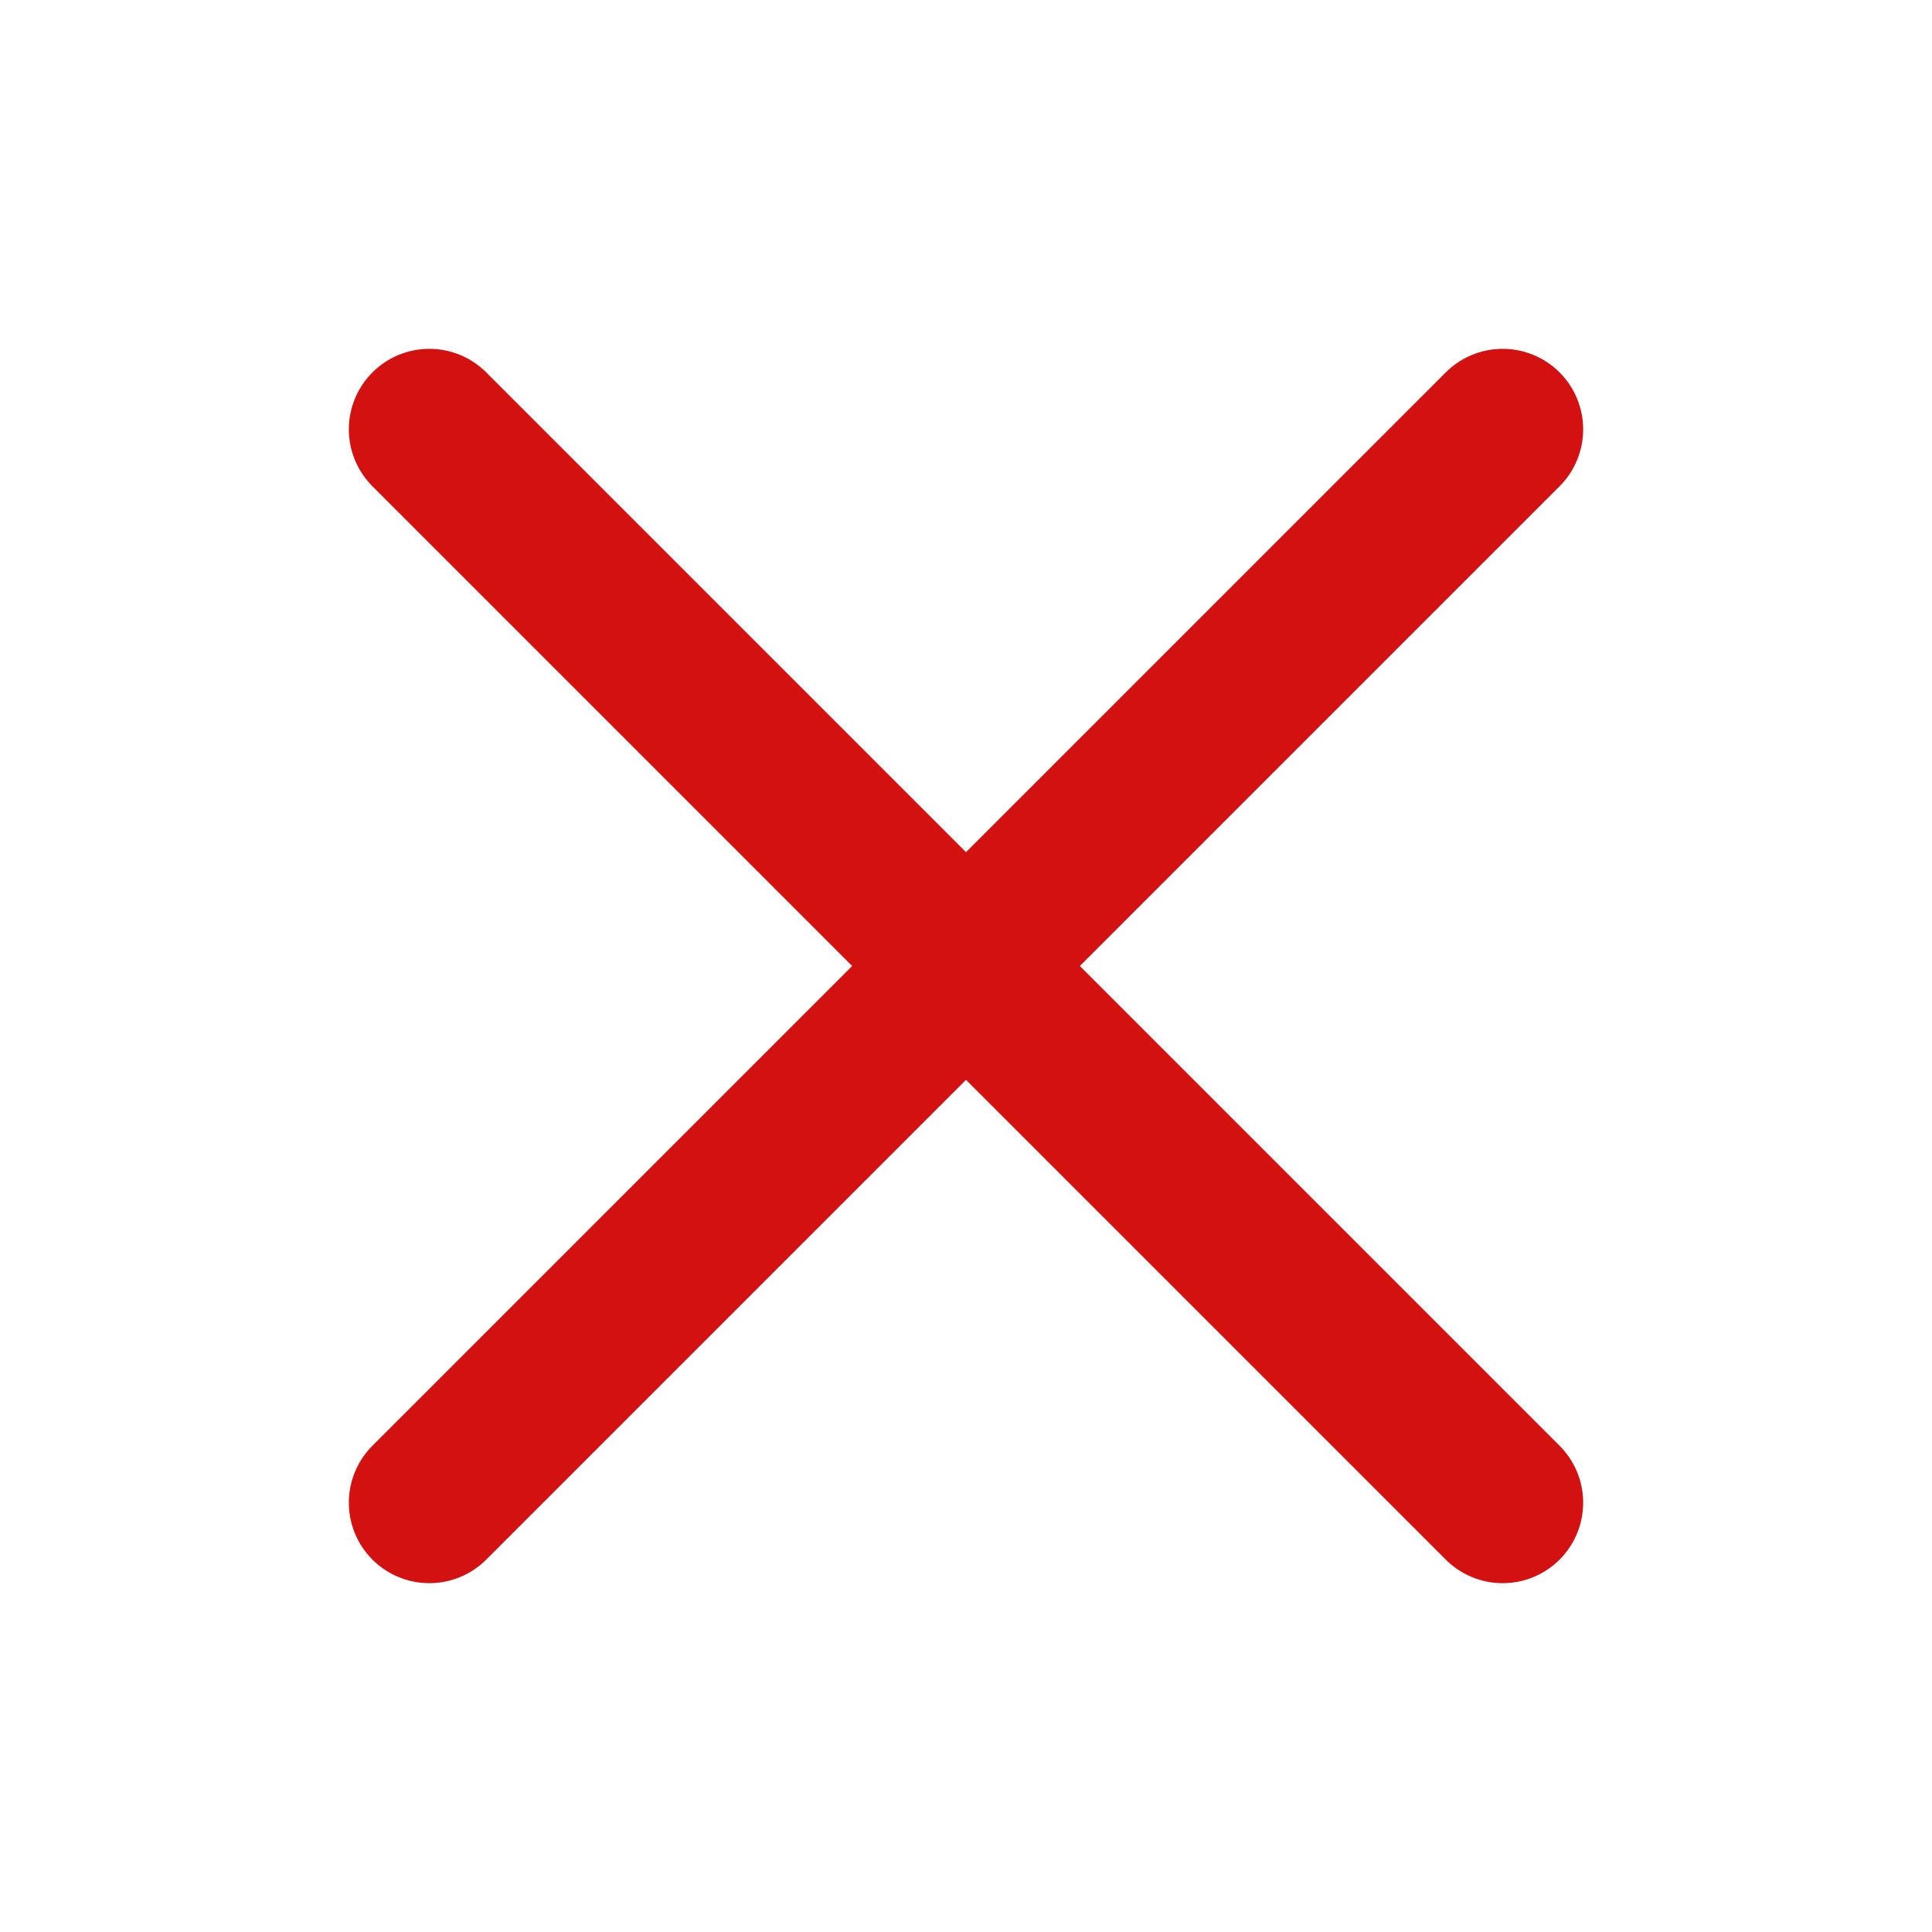
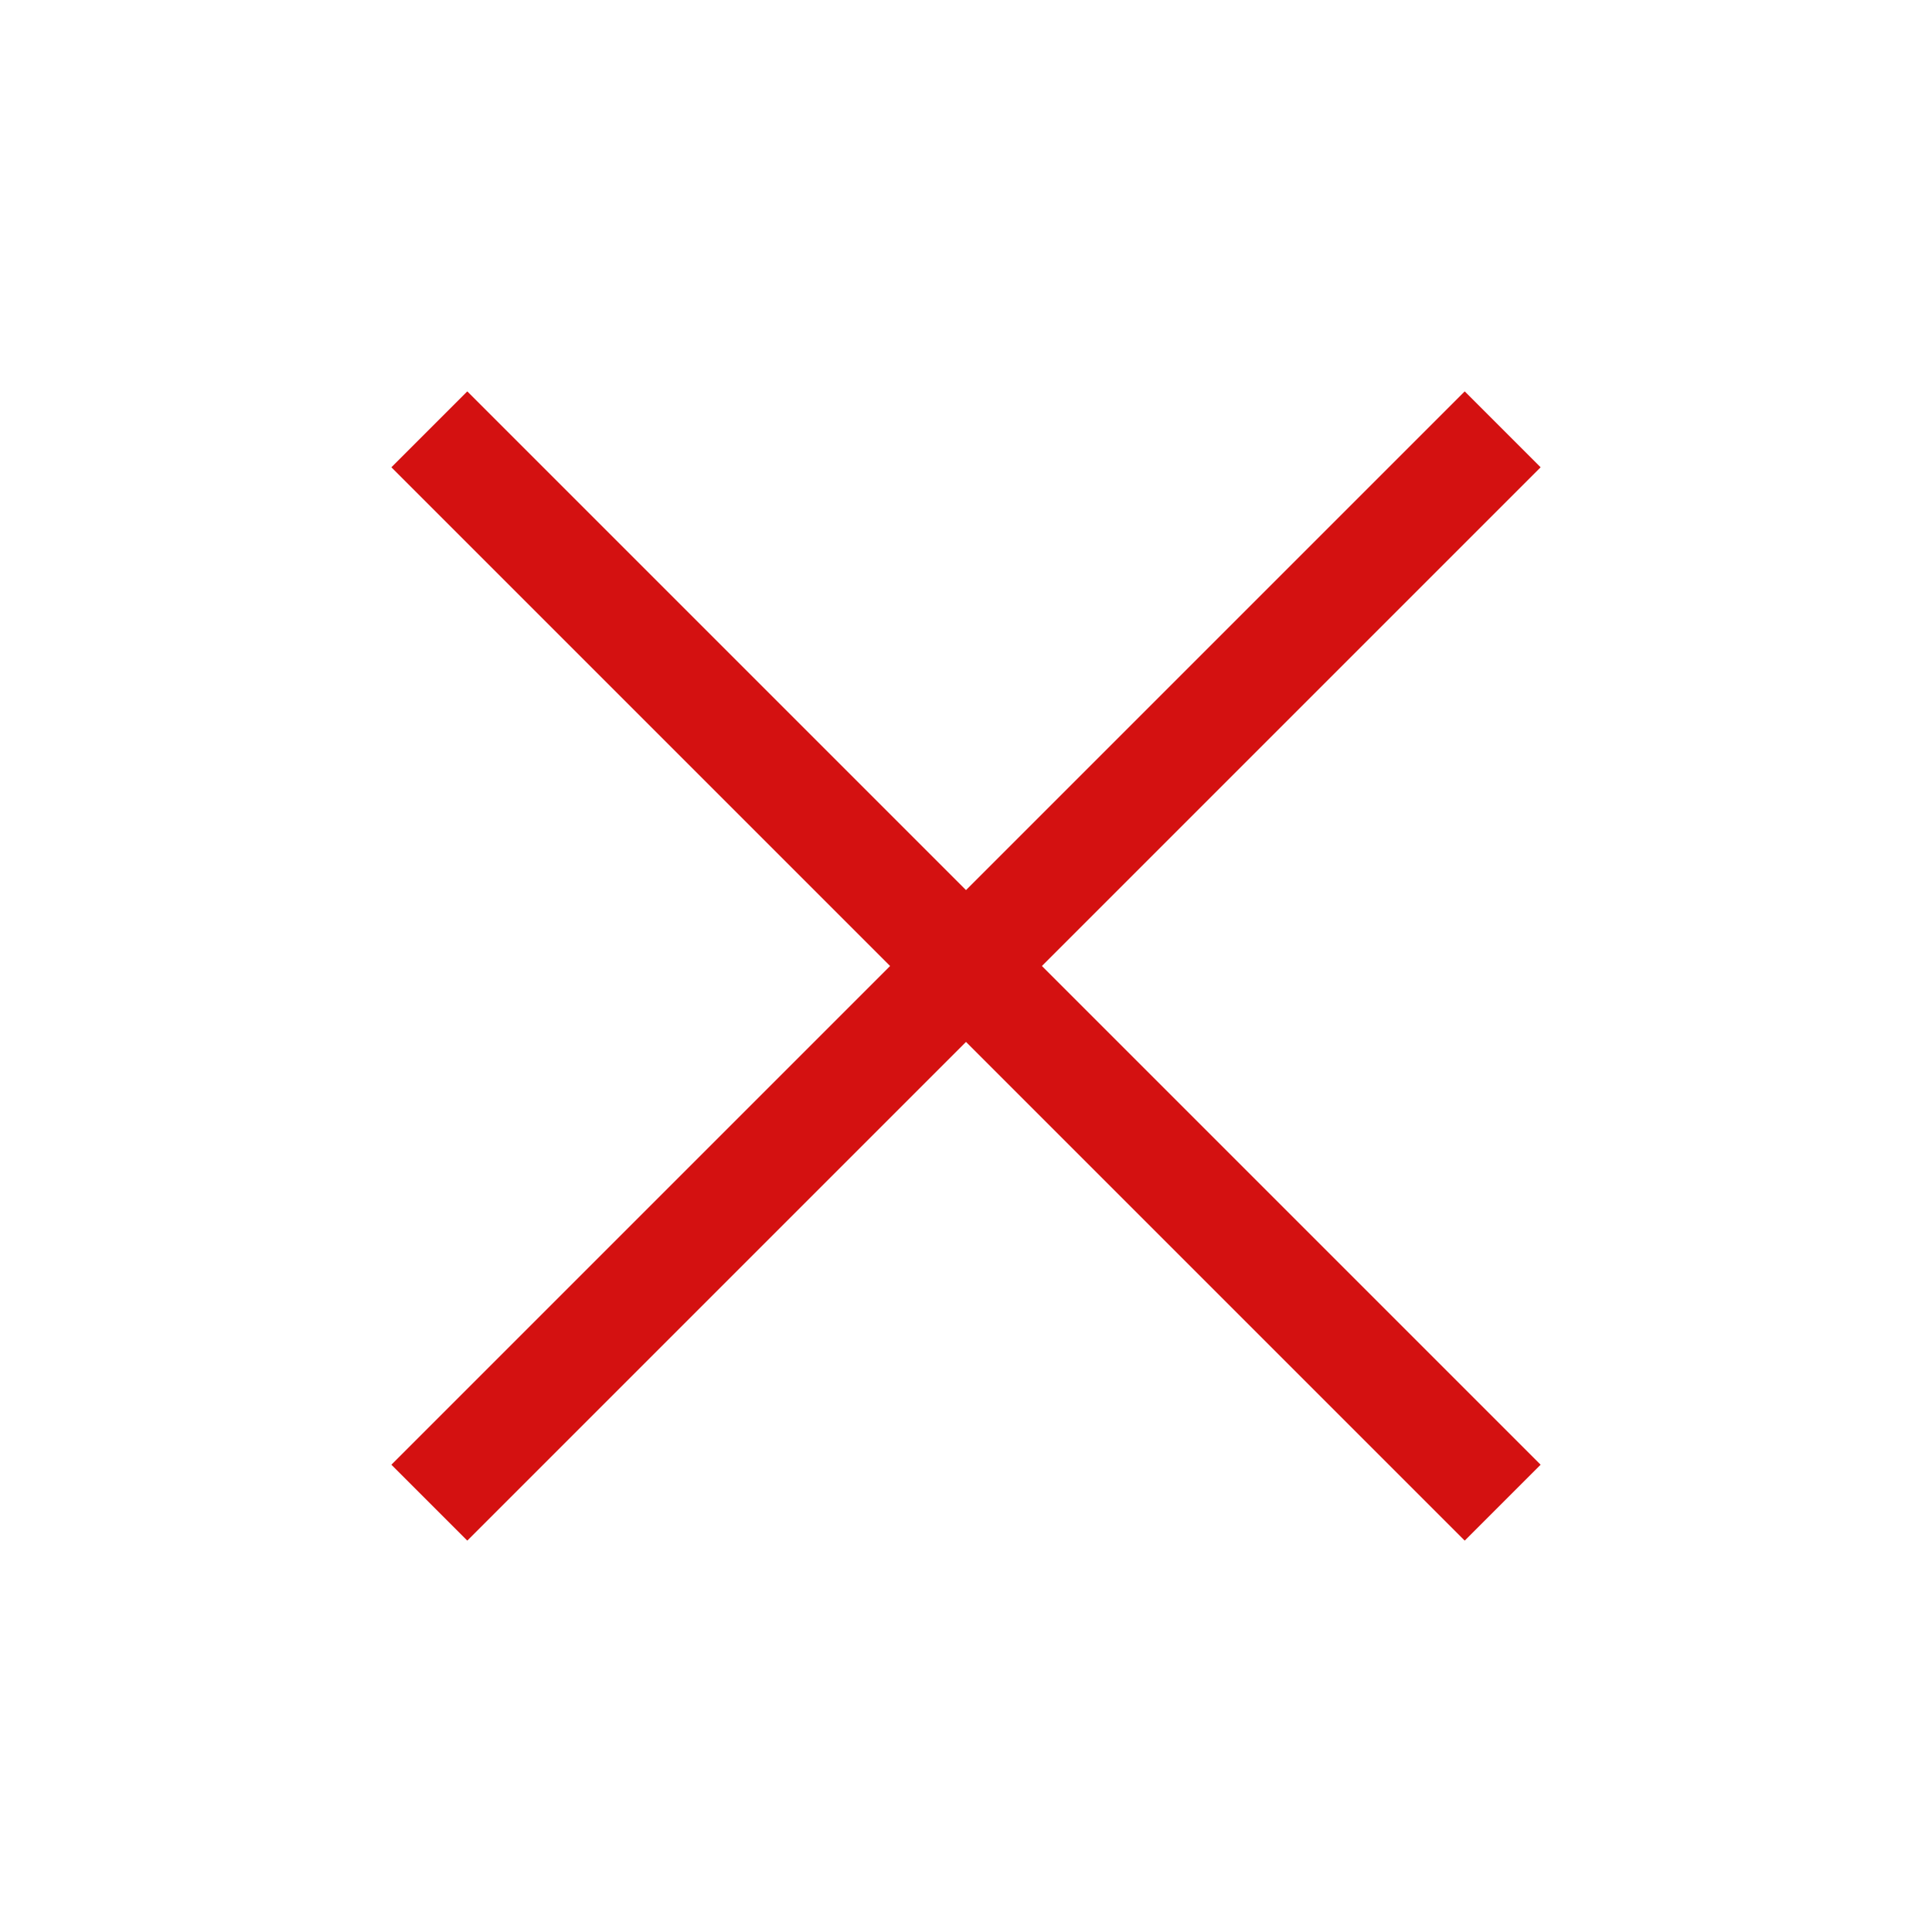
<svg xmlns="http://www.w3.org/2000/svg" viewBox="0 0 18 18">
-   <g fill="#d41111" class="nc-icon-wrapper">
-     <line x1="14" y1="4" x2="4" y2="14" fill="none" stroke="#D41111" stroke-linecap="round" stroke-linejoin="round" stroke-width="1.5" data-color="color-2" />
-     <line x1="4" y1="4" x2="14" y2="14" fill="none" stroke="#d41111" stroke-linecap="round" stroke-linejoin="round" stroke-width="1.5" />
+   <g fill="#d41111" className="nc-icon-wrapper">
+     <line x1="14" y1="4" x2="4" y2="14" fill="none" stroke="#D41111" strokeLinecap="round" strokeLinejoin="round" strokeWidth="1.5" data-color="color-2" />
+     <line x1="4" y1="4" x2="14" y2="14" fill="none" stroke="#d41111" strokeLinecap="round" strokeLinejoin="round" strokeWidth="1.5" />
  </g>
</svg>
